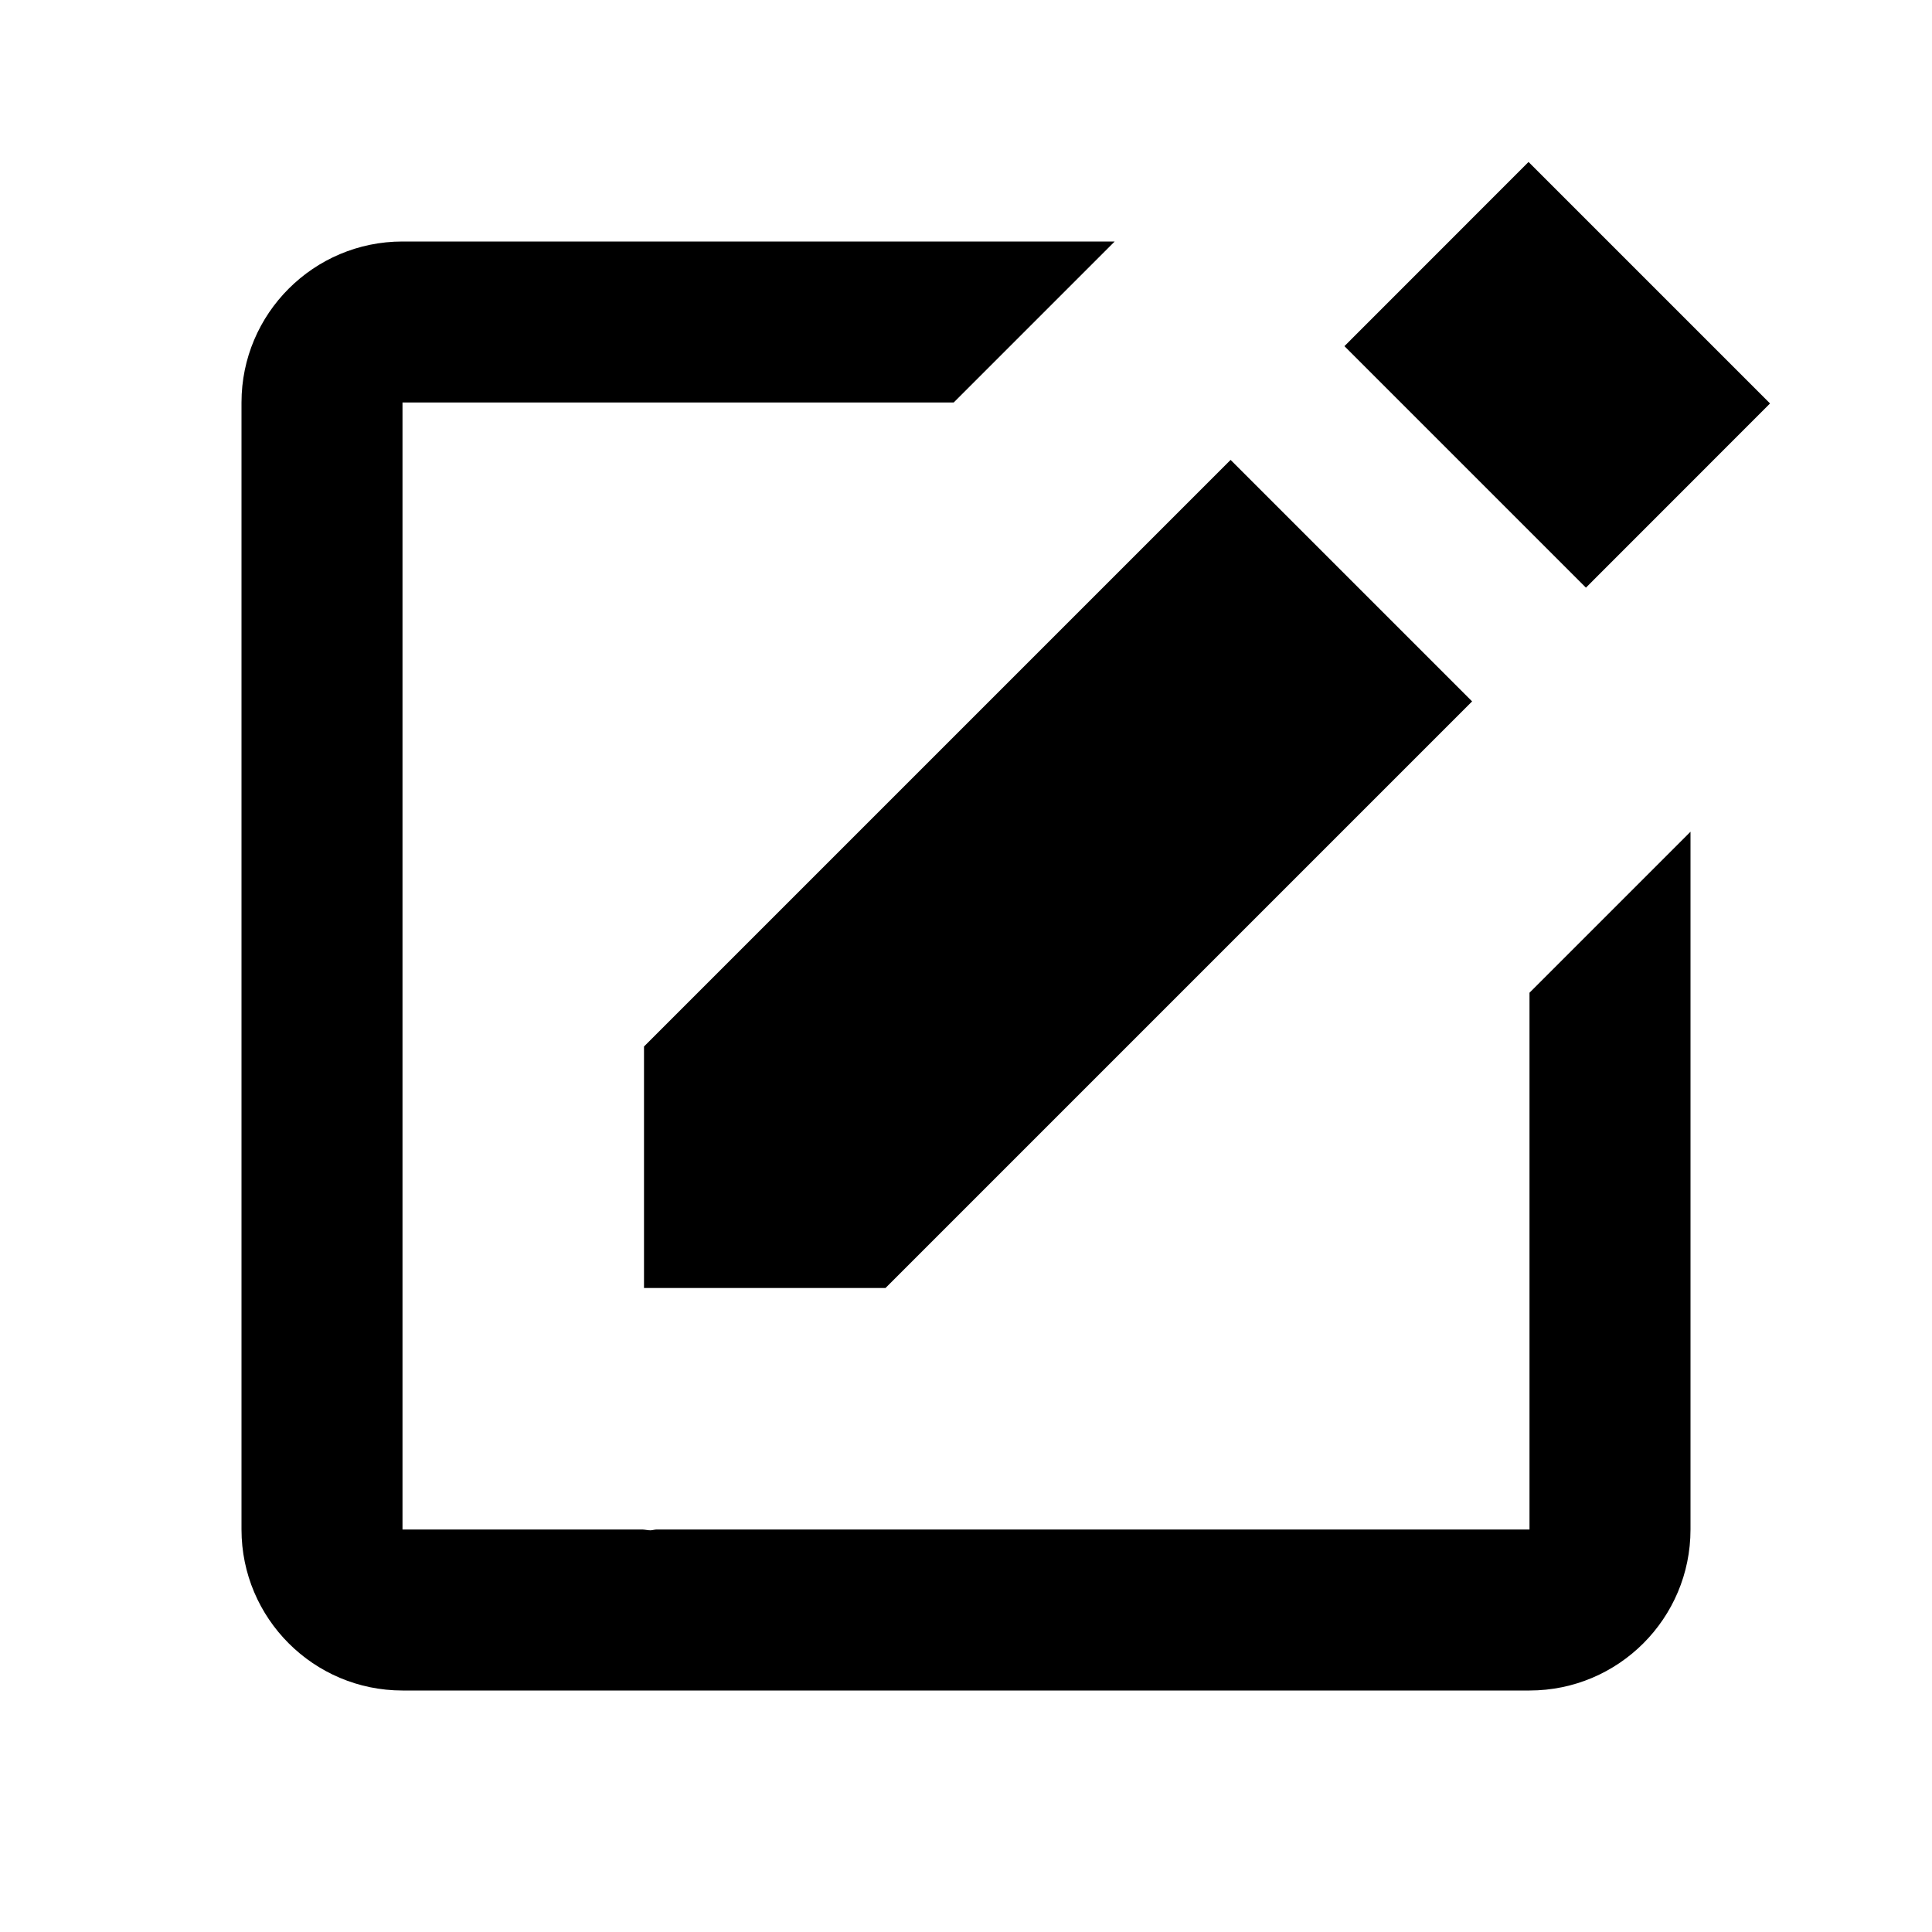
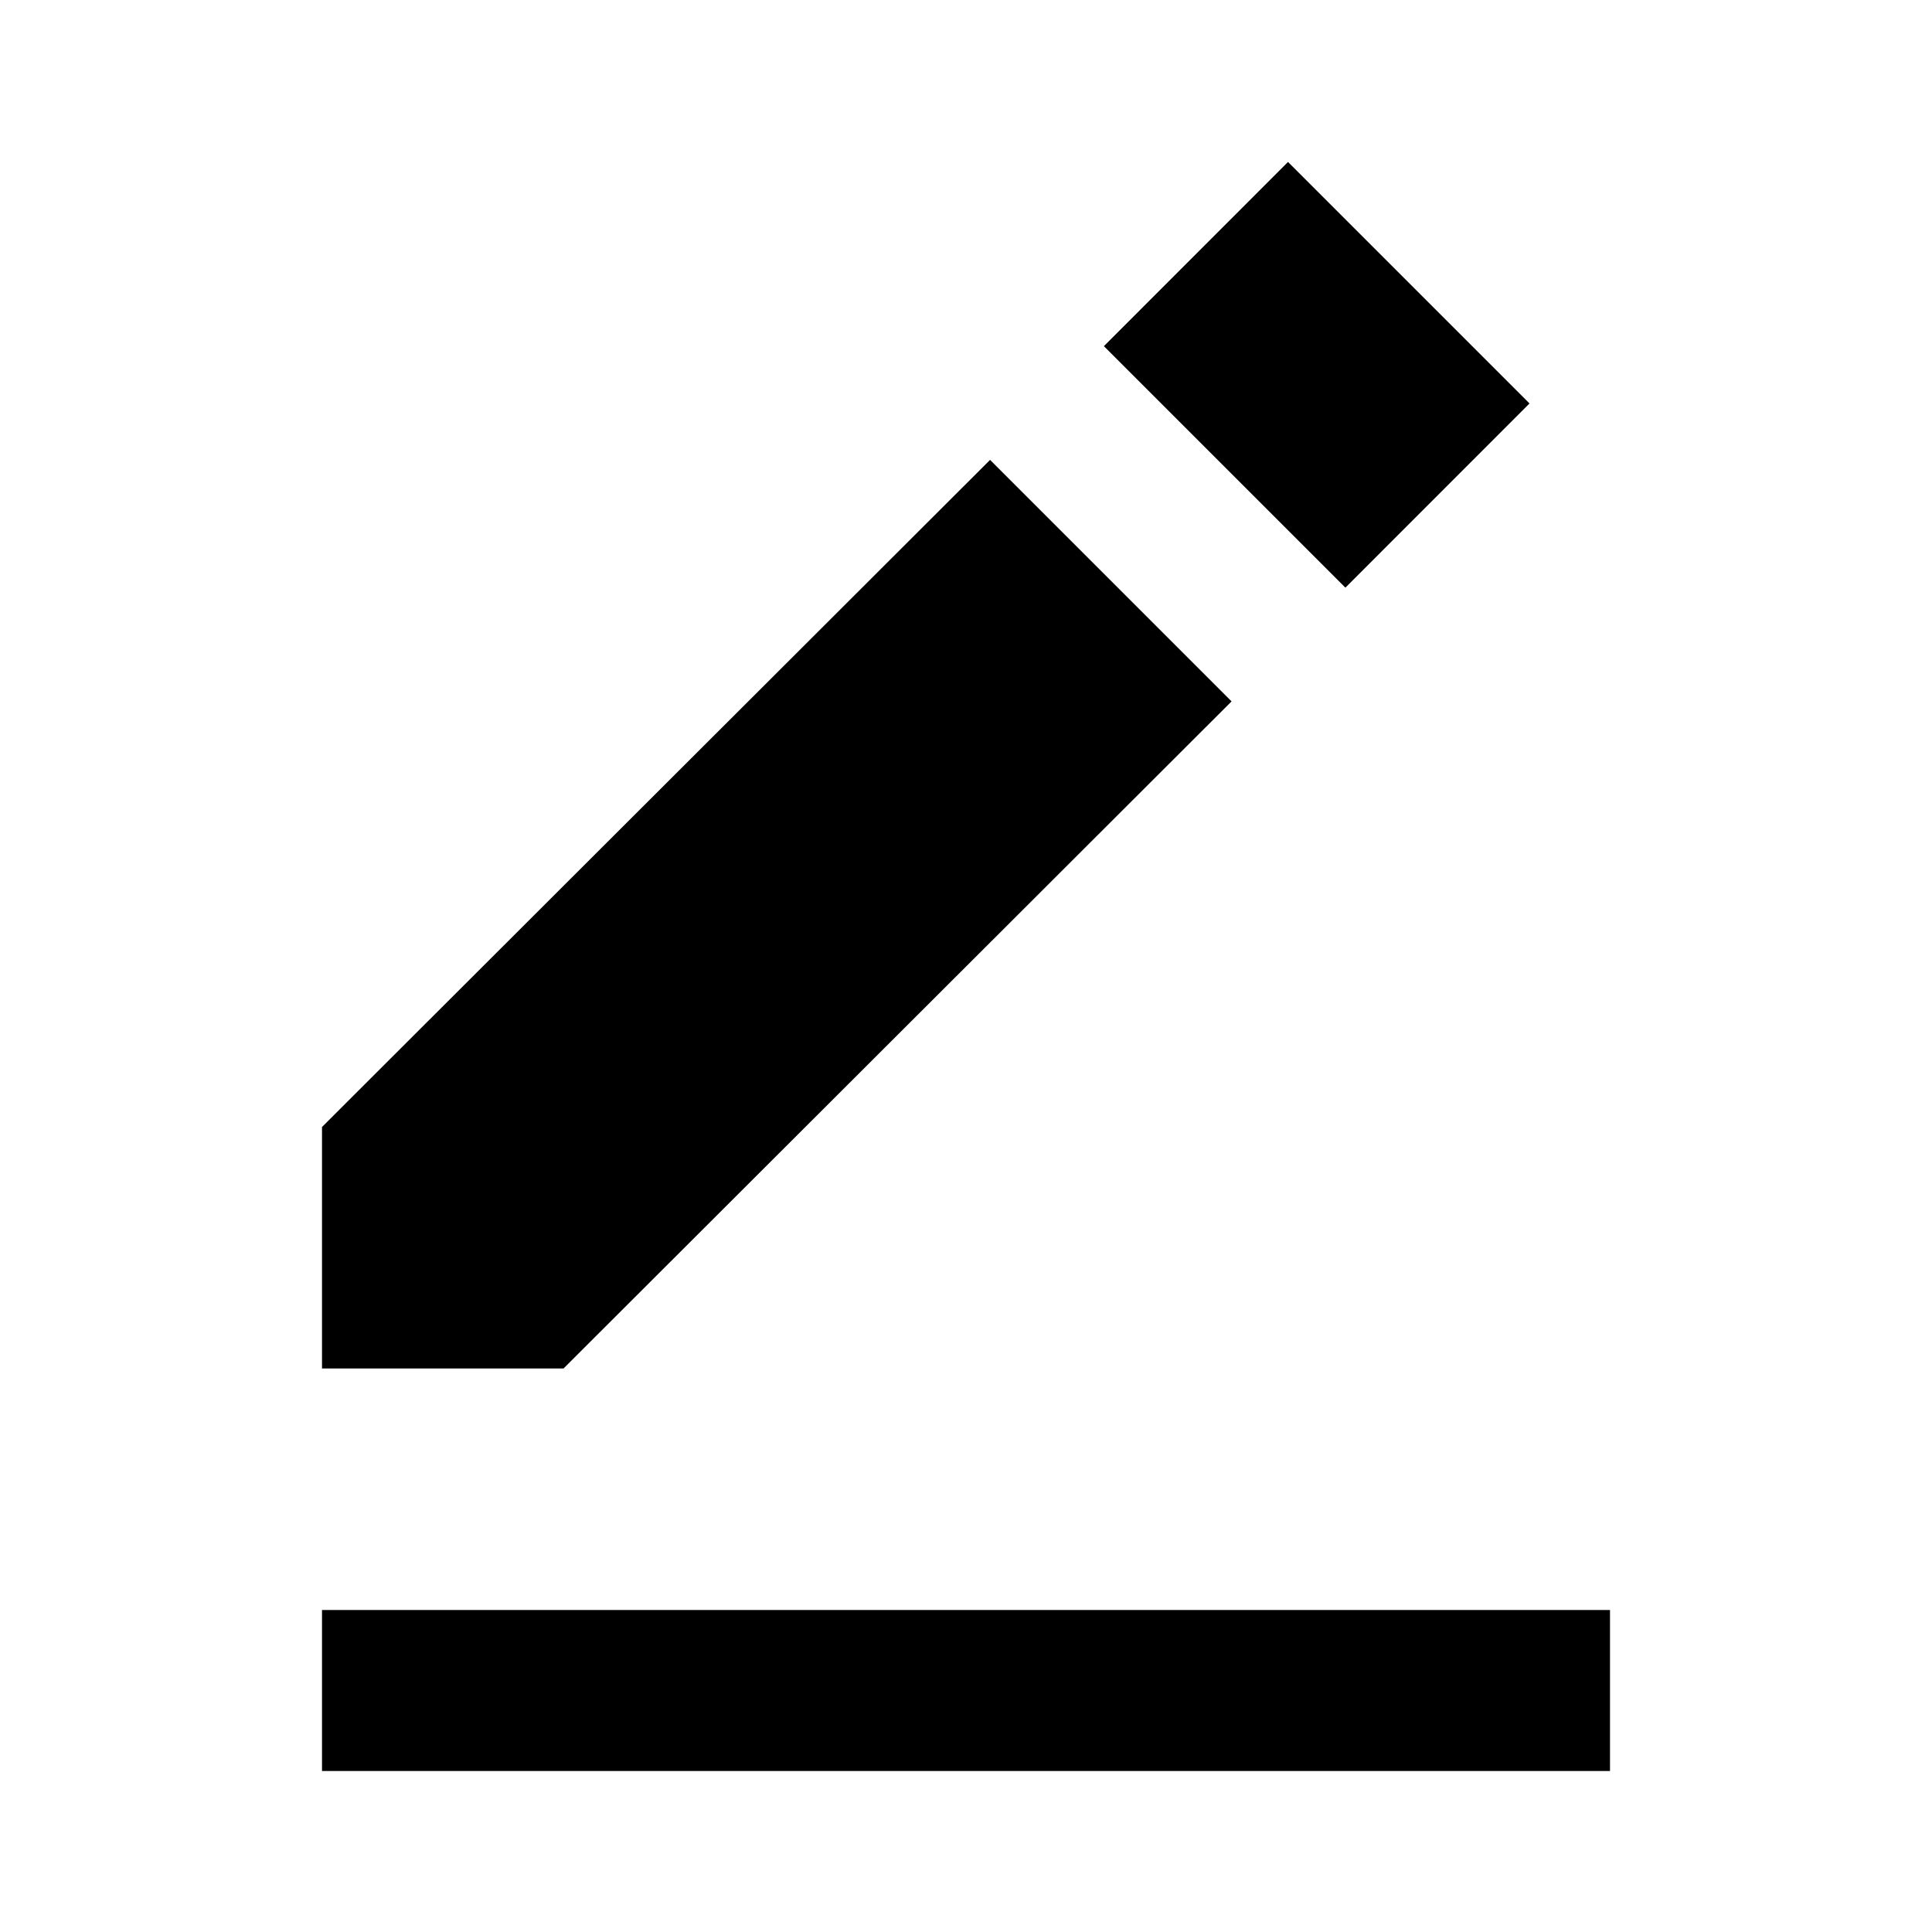
- <svg xmlns="http://www.w3.org/2000/svg" viewBox="0 0 24 24" style="fill: rgba(0, 0, 0, 1);transform: ;msFilter:;">
-   <path d="m18.988 2.012 3 3L19.701 7.3l-3-3zM8 16h3l7.287-7.287-3-3L8 13z" />
-   <path d="M19 19H8.158c-.026 0-.053.01-.079.01-.033 0-.066-.009-.1-.01H5V5h6.847l2-2H5c-1.103 0-2 .896-2 2v14c0 1.104.897 2 2 2h14a2 2 0 0 0 2-2v-8.668l-2 2V19z" />
+ <svg xmlns="http://www.w3.org/2000/svg" width="24" height="24" viewBox="0 0 24 24" style="fill: rgba(0, 0, 0, 1);transform: ;msFilter:;">
+   <path d="m16 2.012 3 3L16.713 7.3l-3-3zM4 14v3h3l8.299-8.287-3-3zm0 6h16v2H4z" />
</svg>
